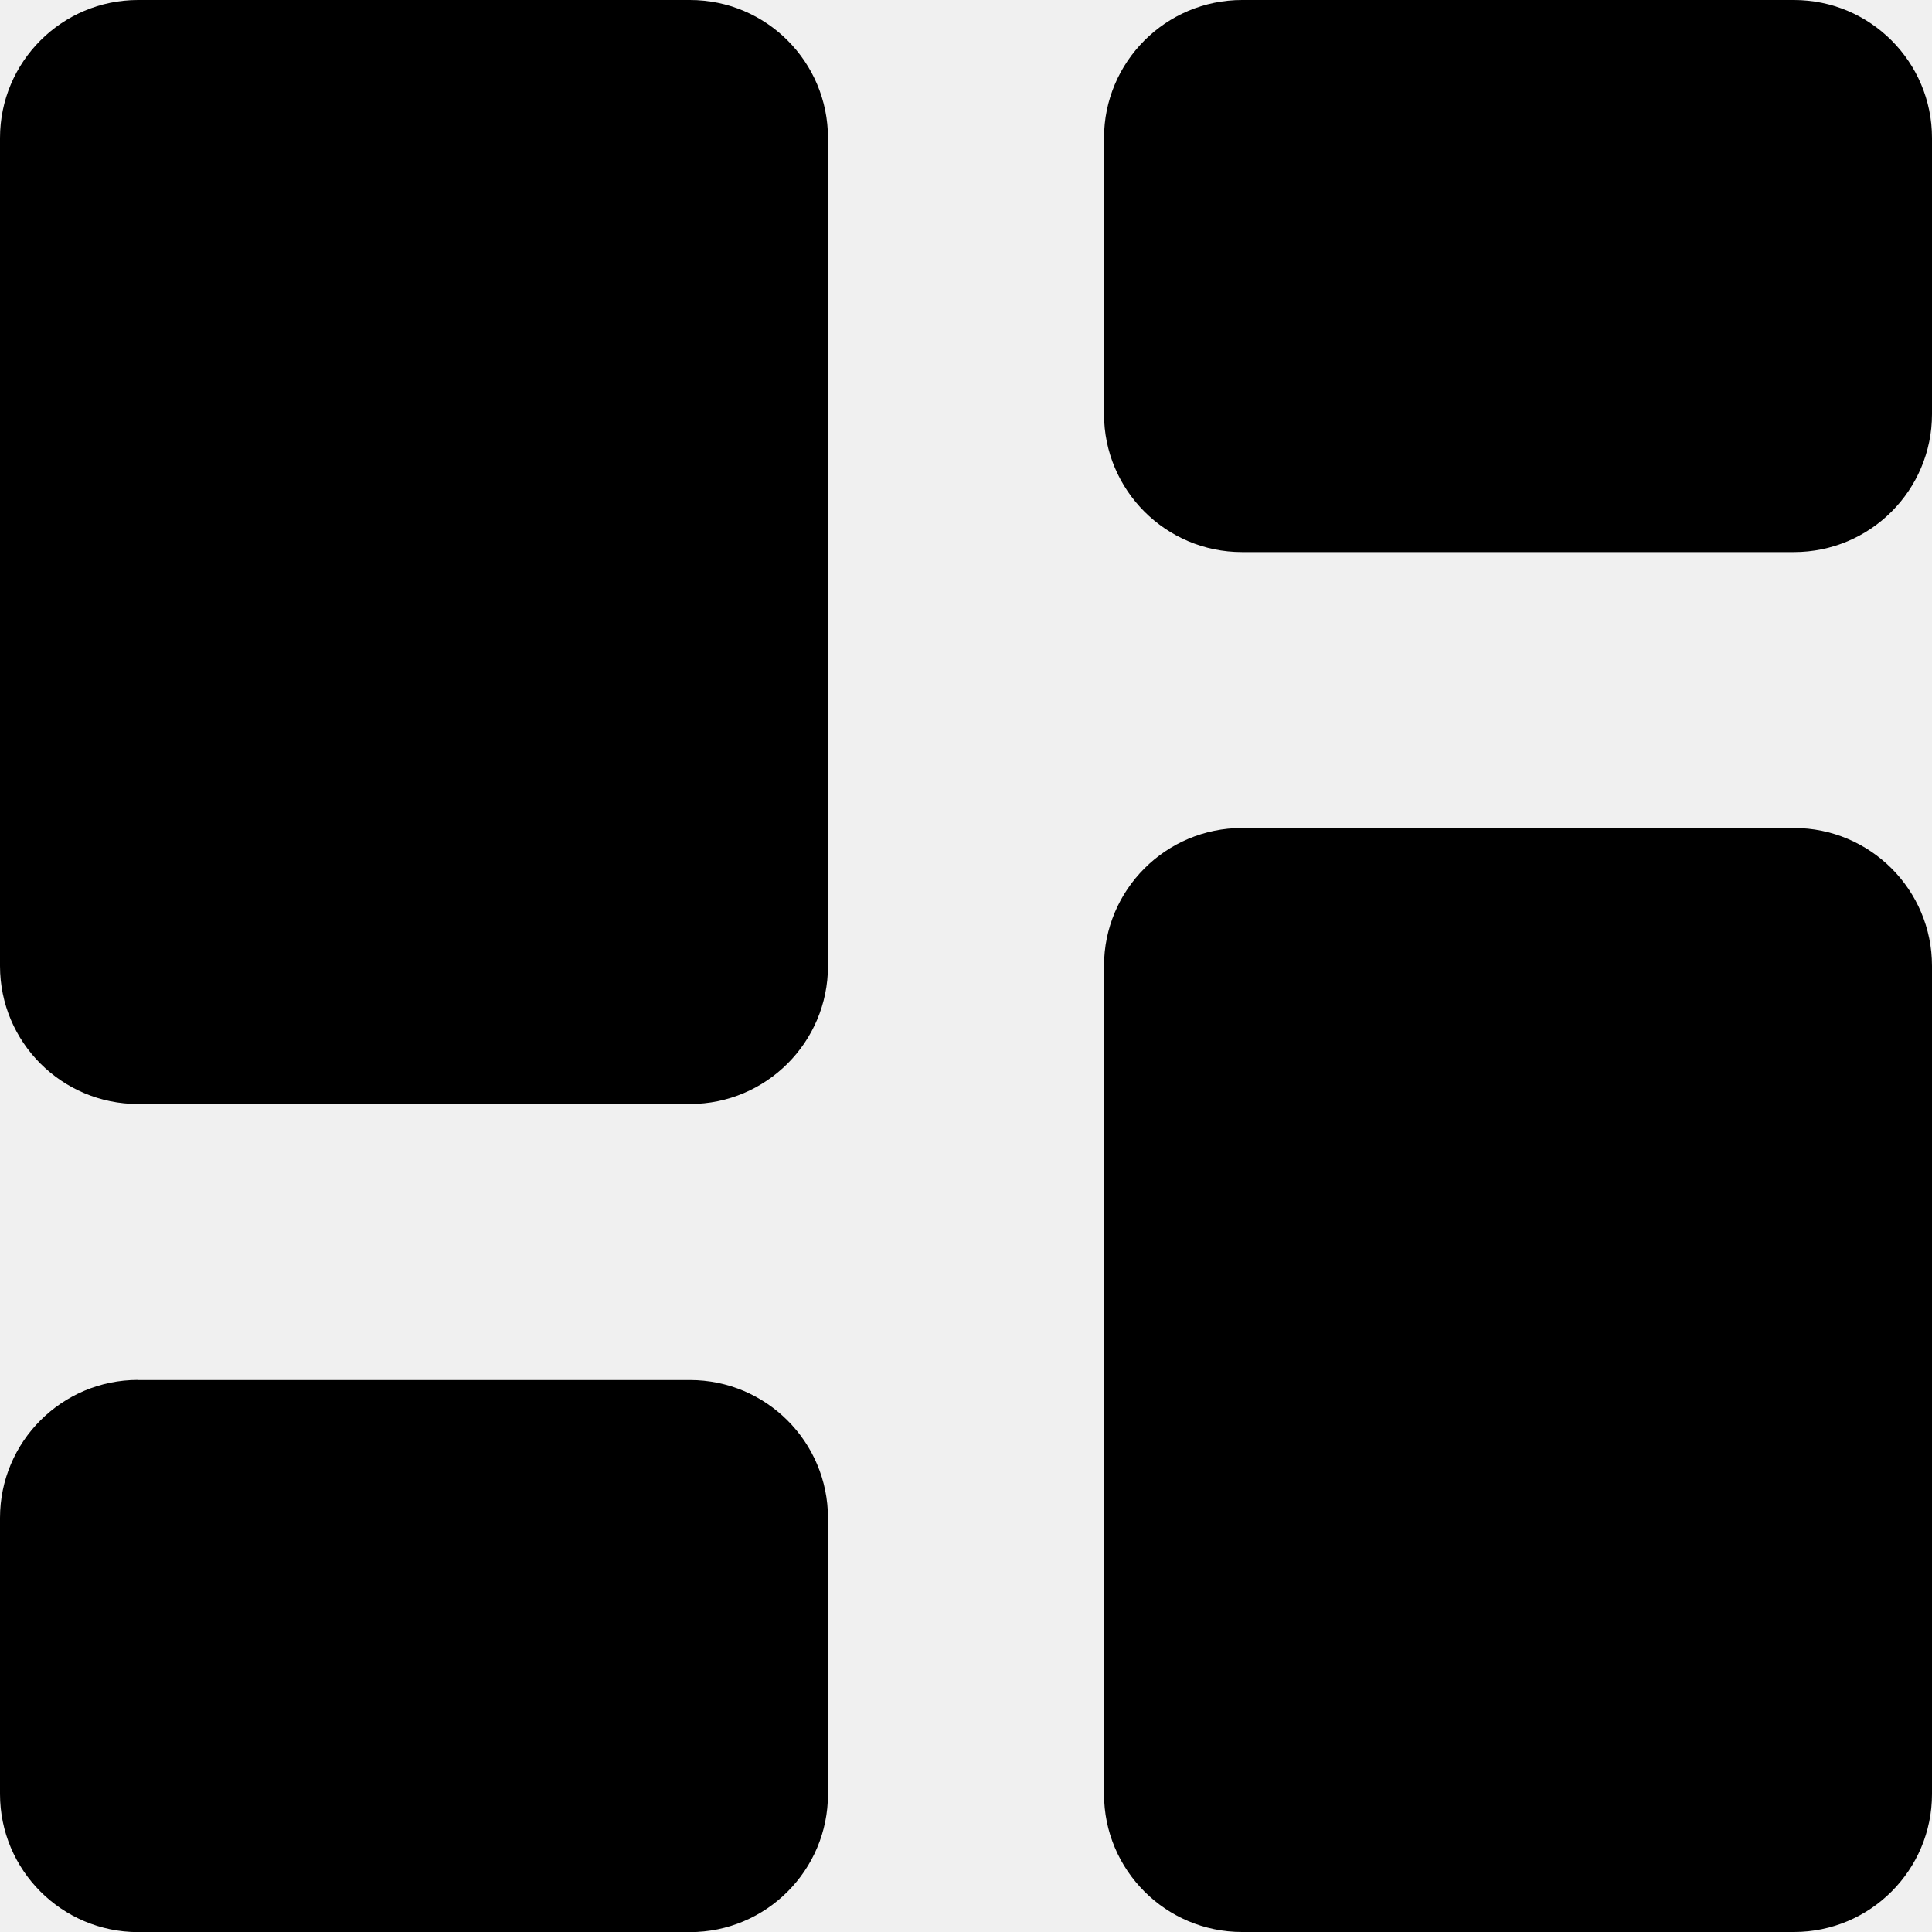
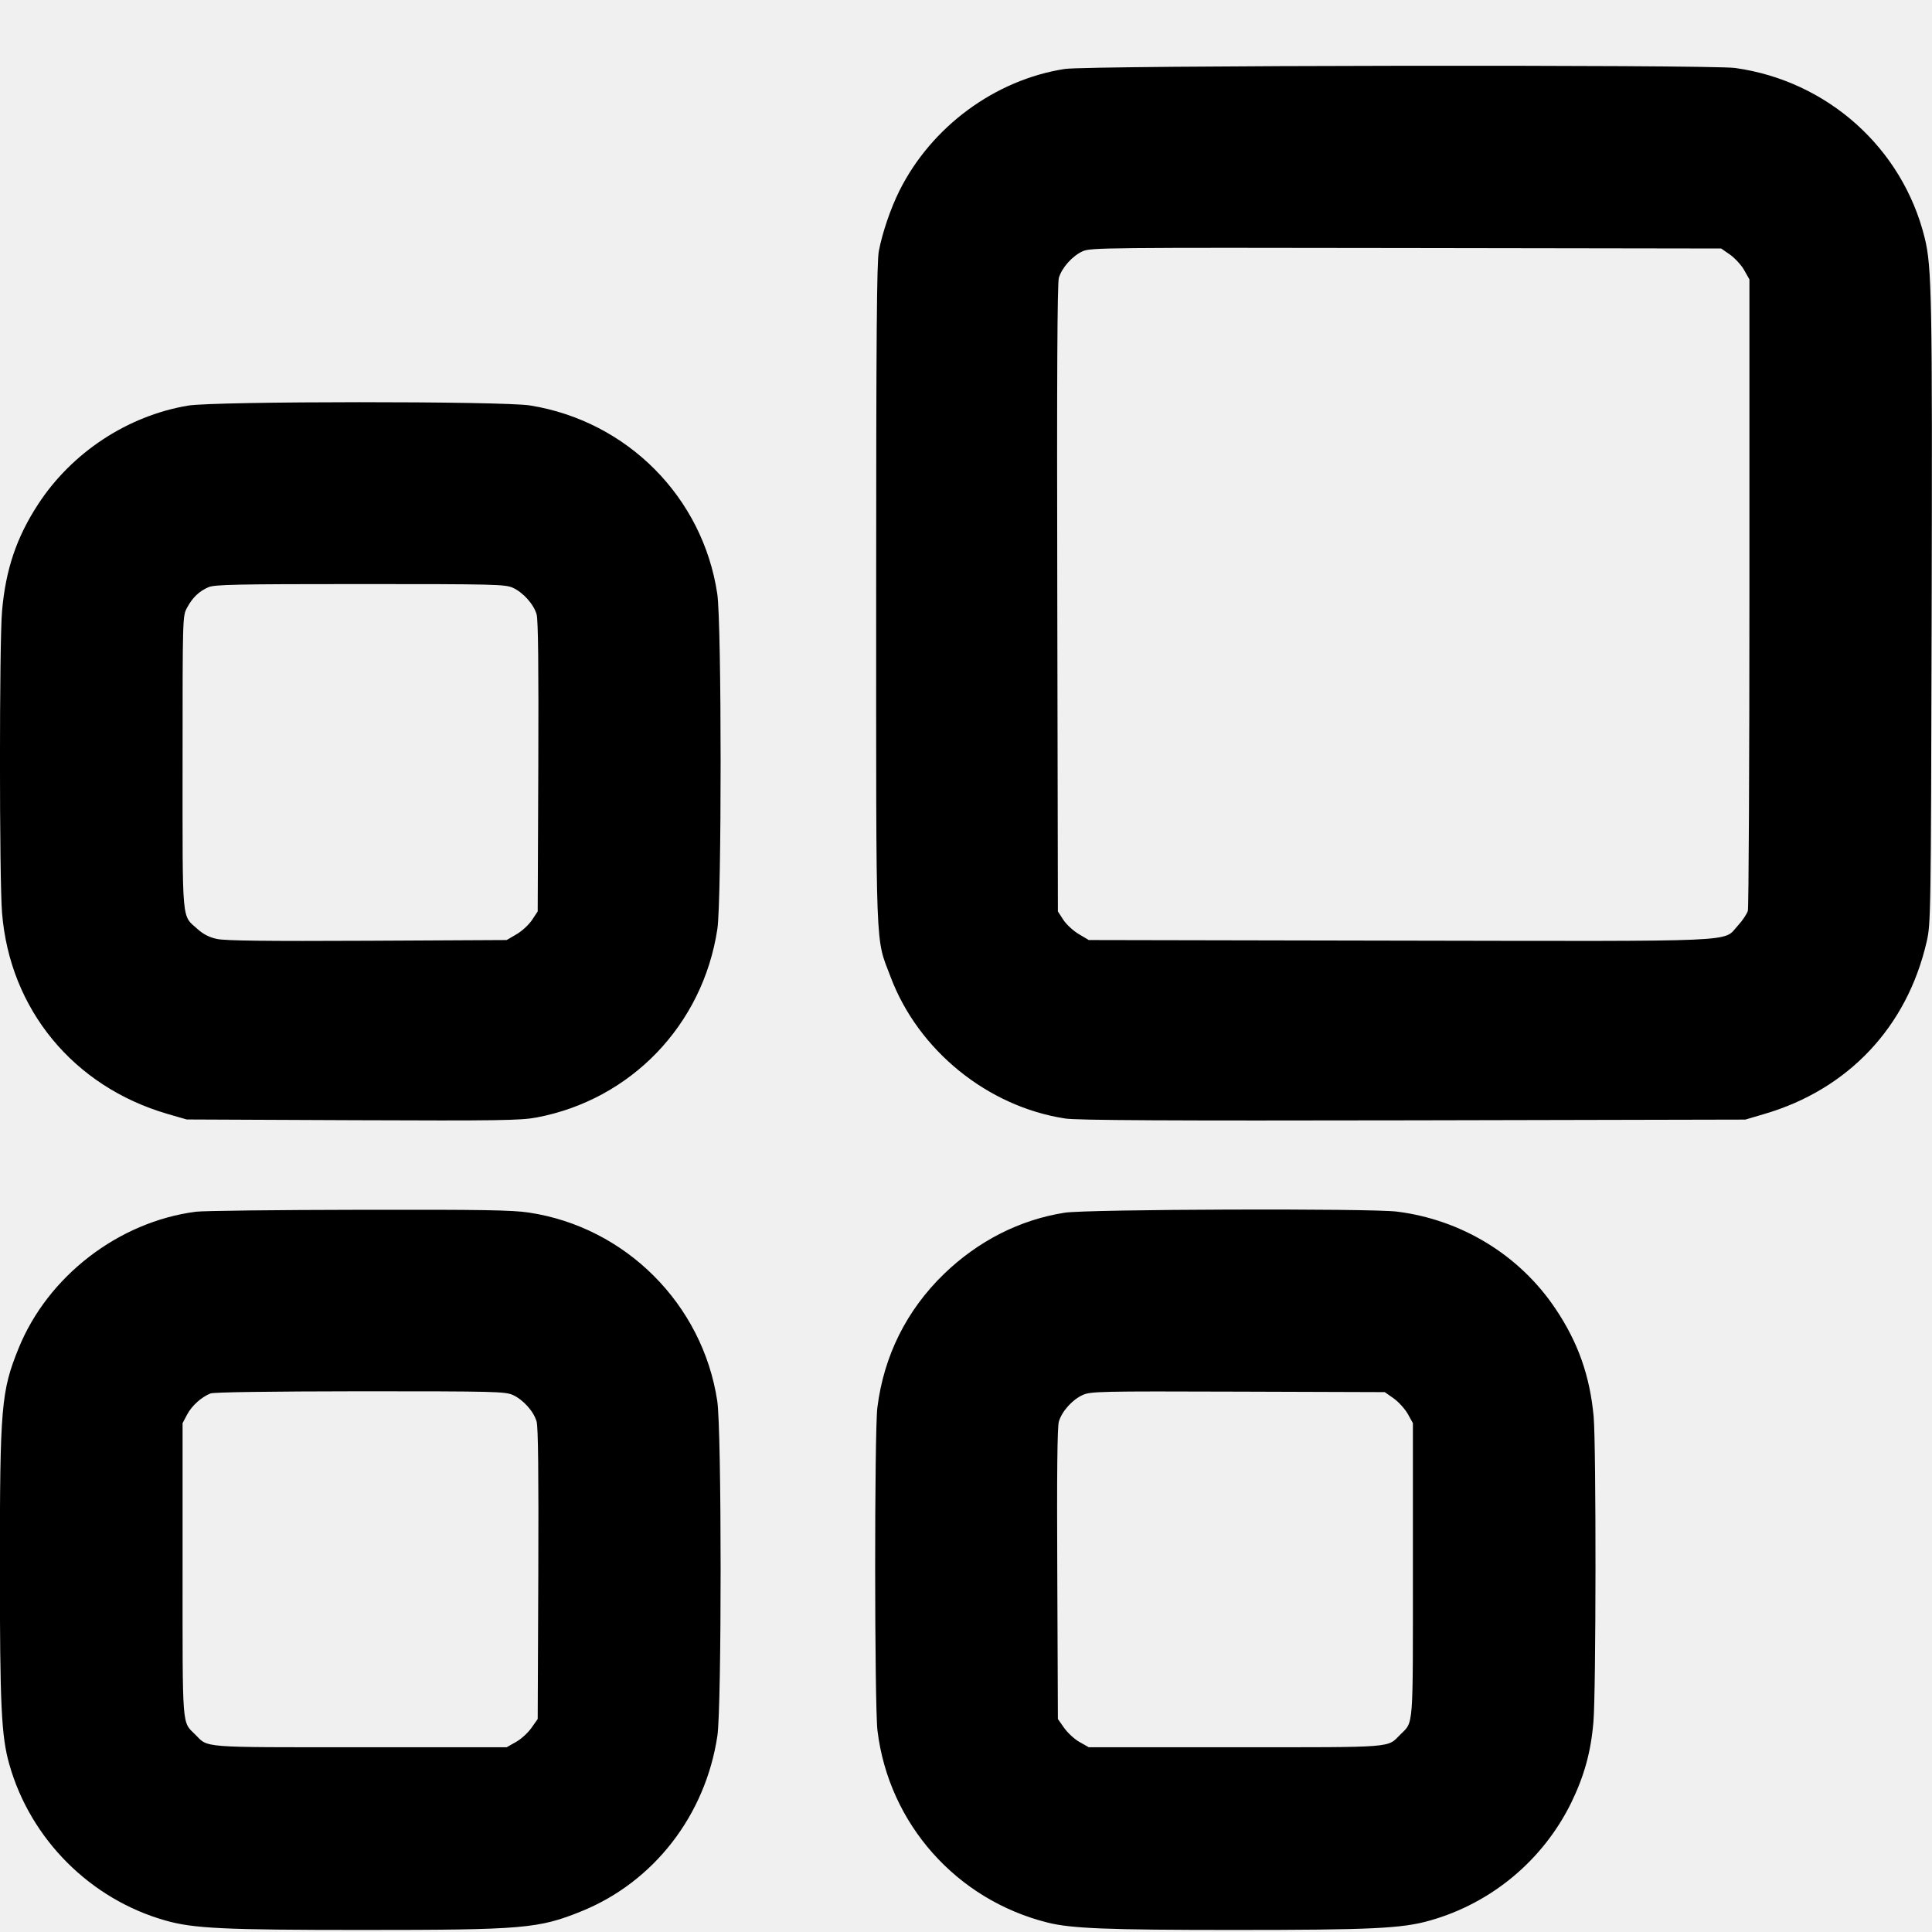
- <svg xmlns="http://www.w3.org/2000/svg" viewBox="0 0 16 16" fill="none">
-   <g clip-path="url(#clip0_8874_15386)" fill="currentColor">
-     <path d="M1.143 0h4.571C6.346 0 6.857.512 6.857 1.143V8c0 .631-.512 1.143-1.143 1.143H1.143C.512 9.143 0 8.631 0 8V1.143C0 .512.512 0 1.143 0ZM1.143 11.429h4.571c.631 0 1.143.512 1.143 1.143v2.286c0 .631-.512 1.143-1.143 1.143H1.143C.512 16 0 15.488 0 14.857v-2.286c0-.631.512-1.143 1.143-1.143ZM14.857 6.857h-4.571c-.631 0-1.143.512-1.143 1.143v6.857c0 .631.512 1.143 1.143 1.143h4.571C15.488 16 16 15.488 16 14.857V8c0-.631-.512-1.143-1.143-1.143ZM10.286 0h4.571C15.488 0 16 .512 16 1.143v2.286c0 .631-.512 1.143-1.143 1.143h-4.571c-.631 0-1.143-.512-1.143-1.143V1.143C9.143.512 9.655 0 10.286 0Z" />
+ <svg xmlns="http://www.w3.org/2000/svg" width="16" height="16" viewBox="0 0 16 16" fill="none">
+   <g clip-path="url(#clip0_8874_15386)">
+     <path fill-rule="evenodd" clip-rule="evenodd" d="M8.818 0.571C8.24 0.661 7.714 1.049 7.449 1.579C7.376 1.725 7.307 1.927 7.278 2.08C7.261 2.17 7.256 2.789 7.256 4.922C7.256 7.964 7.248 7.751 7.375 8.089C7.603 8.697 8.177 9.164 8.821 9.263C8.915 9.278 9.67 9.282 11.701 9.278L14.454 9.272L14.613 9.225C15.305 9.022 15.792 8.507 15.955 7.802C15.99 7.651 15.991 7.613 15.997 5.084C16.003 2.467 15.999 2.21 15.939 1.968C15.755 1.225 15.134 0.67 14.37 0.563C14.158 0.534 9.011 0.541 8.818 0.571ZM8.966 2.081C8.88 2.12 8.794 2.217 8.769 2.301C8.756 2.347 8.752 3.121 8.756 4.957L8.761 7.548L8.807 7.619C8.833 7.658 8.891 7.711 8.936 7.737L9.017 7.785L11.581 7.79C14.468 7.795 14.265 7.804 14.391 7.667C14.43 7.625 14.467 7.569 14.475 7.543C14.482 7.516 14.488 6.329 14.488 4.905V2.314L14.445 2.238C14.422 2.196 14.369 2.139 14.329 2.11L14.254 2.058L11.644 2.054C9.149 2.05 9.031 2.051 8.966 2.081ZM1.558 3.359C1.057 3.443 0.595 3.747 0.315 4.177C0.137 4.45 0.047 4.716 0.017 5.06C-0.006 5.315 -0.006 7.282 0.017 7.56C0.081 8.359 0.608 8.998 1.387 9.225L1.546 9.271L2.92 9.277C4.126 9.282 4.312 9.279 4.441 9.255C5.225 9.108 5.821 8.488 5.941 7.693C5.977 7.451 5.977 5.16 5.94 4.917C5.82 4.117 5.195 3.488 4.391 3.358C4.165 3.321 1.777 3.322 1.558 3.359ZM1.726 4.863C1.648 4.897 1.594 4.949 1.549 5.033C1.512 5.101 1.512 5.105 1.512 6.315C1.512 7.673 1.503 7.574 1.637 7.695C1.684 7.737 1.734 7.763 1.797 7.776C1.863 7.791 2.211 7.795 3.042 7.791L4.196 7.785L4.278 7.737C4.323 7.711 4.38 7.658 4.406 7.619L4.453 7.548L4.458 6.35C4.461 5.516 4.457 5.133 4.444 5.088C4.42 5.004 4.333 4.907 4.248 4.868C4.183 4.839 4.104 4.837 2.982 4.837C1.951 4.837 1.777 4.841 1.726 4.863ZM1.622 10.035C0.982 10.118 0.396 10.569 0.154 11.166C0.01 11.521 -0.001 11.648 -0.001 12.984C-0.001 14.122 0.011 14.38 0.077 14.611C0.252 15.232 0.75 15.73 1.371 15.905C1.602 15.971 1.86 15.983 2.998 15.983C4.334 15.983 4.461 15.972 4.816 15.828C5.415 15.585 5.842 15.034 5.941 14.376C5.977 14.136 5.977 11.843 5.94 11.602C5.819 10.801 5.181 10.162 4.38 10.042C4.244 10.021 3.985 10.017 2.974 10.019C2.292 10.02 1.684 10.027 1.622 10.035ZM8.818 10.043C8.446 10.101 8.1 10.277 7.816 10.552C7.507 10.852 7.319 11.23 7.266 11.657C7.241 11.857 7.242 14.129 7.267 14.333C7.361 15.103 7.92 15.733 8.676 15.922C8.871 15.971 9.171 15.983 10.216 15.983C11.354 15.983 11.612 15.971 11.842 15.905C12.352 15.761 12.777 15.406 13.011 14.932C13.119 14.71 13.175 14.511 13.196 14.261C13.218 14.012 13.219 11.972 13.198 11.732C13.167 11.395 13.069 11.116 12.881 10.837C12.584 10.394 12.104 10.101 11.569 10.034C11.348 10.006 9.004 10.014 8.818 10.043ZM1.743 11.54C1.668 11.57 1.589 11.641 1.55 11.714L1.512 11.786V13C1.512 14.335 1.506 14.254 1.617 14.365C1.728 14.476 1.647 14.47 2.982 14.47H4.196L4.272 14.427C4.314 14.404 4.372 14.351 4.401 14.31L4.453 14.236L4.458 13.037C4.461 12.204 4.457 11.818 4.444 11.773C4.42 11.688 4.333 11.592 4.248 11.553C4.183 11.524 4.104 11.522 2.982 11.522C2.238 11.523 1.77 11.529 1.743 11.54ZM8.966 11.553C8.88 11.592 8.794 11.688 8.769 11.773C8.756 11.818 8.752 12.201 8.756 13.037L8.761 14.236L8.813 14.31C8.842 14.351 8.899 14.404 8.941 14.427L9.017 14.47H10.231C11.567 14.47 11.485 14.476 11.597 14.365C11.708 14.254 11.701 14.335 11.701 13V11.786L11.659 11.71C11.635 11.668 11.583 11.61 11.542 11.581L11.468 11.529L10.251 11.525C9.103 11.521 9.031 11.523 8.966 11.553Z" fill="currentColor" />
  </g>
  <defs>
    <clipPath id="clip0_8874_15386">
-       <path fill="white" d="M0 0h16v16H0z" />
+       <rect width="16" height="16" fill="white" />
    </clipPath>
  </defs>
</svg>
